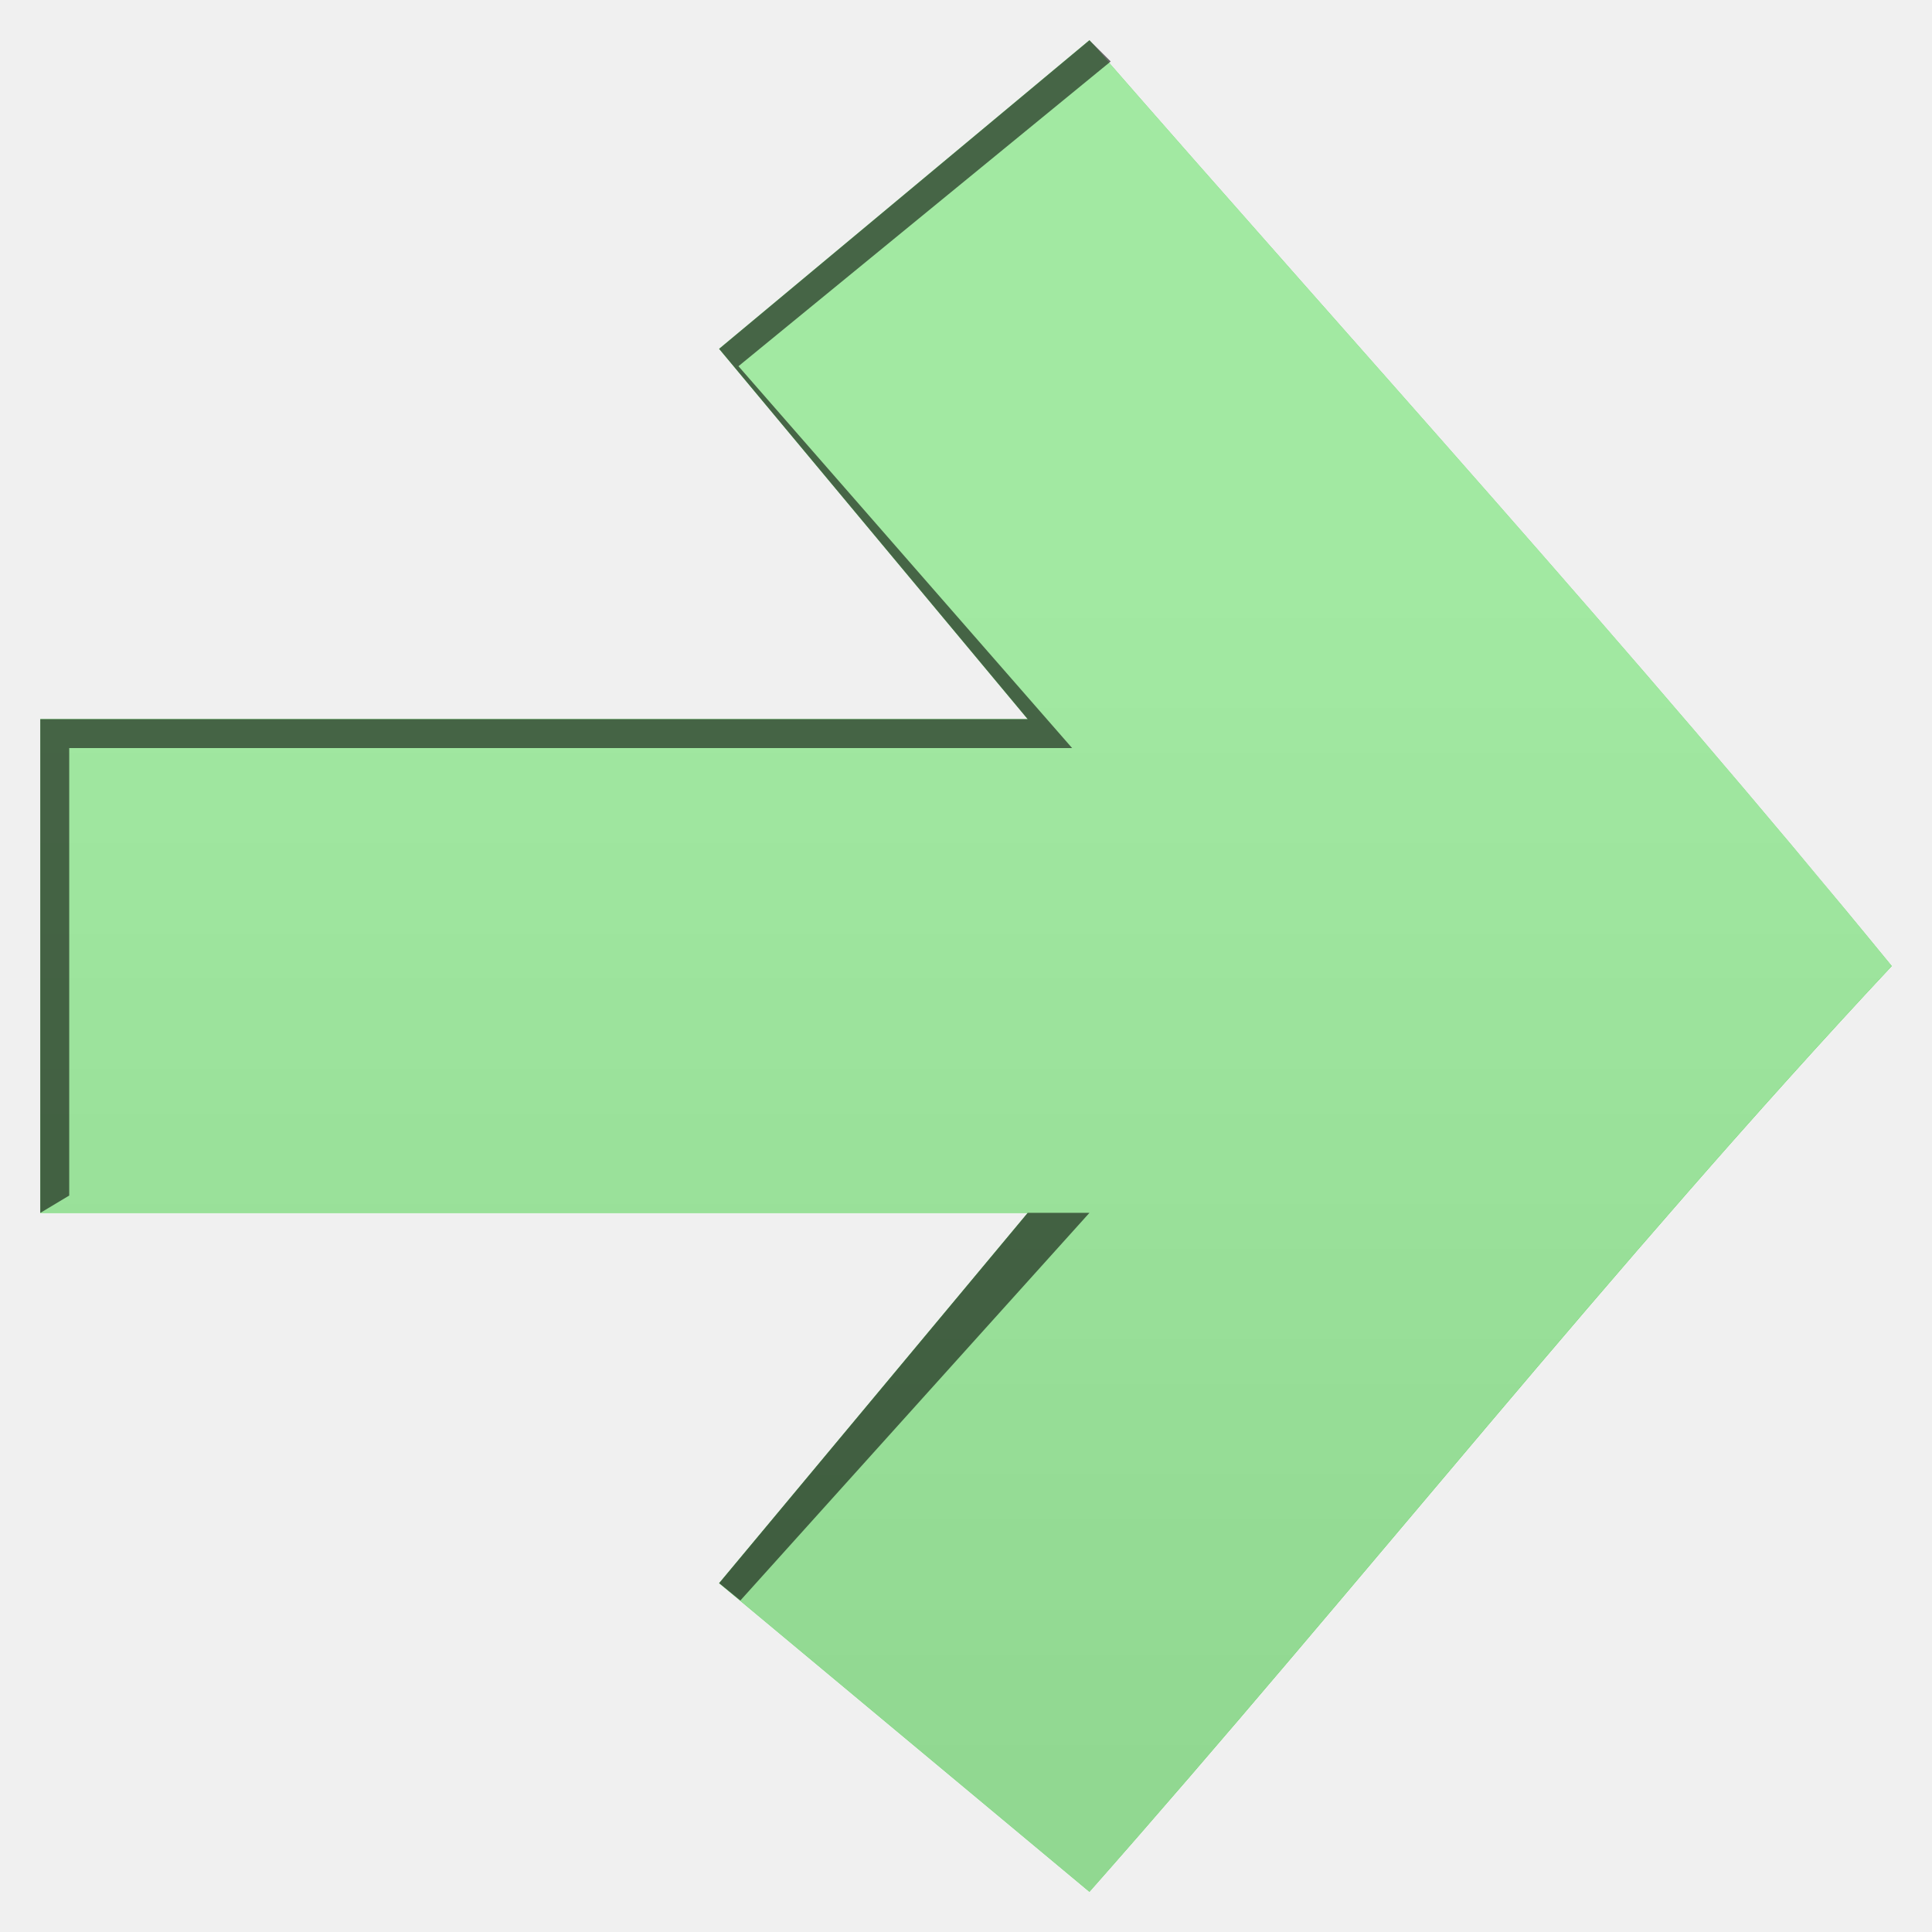
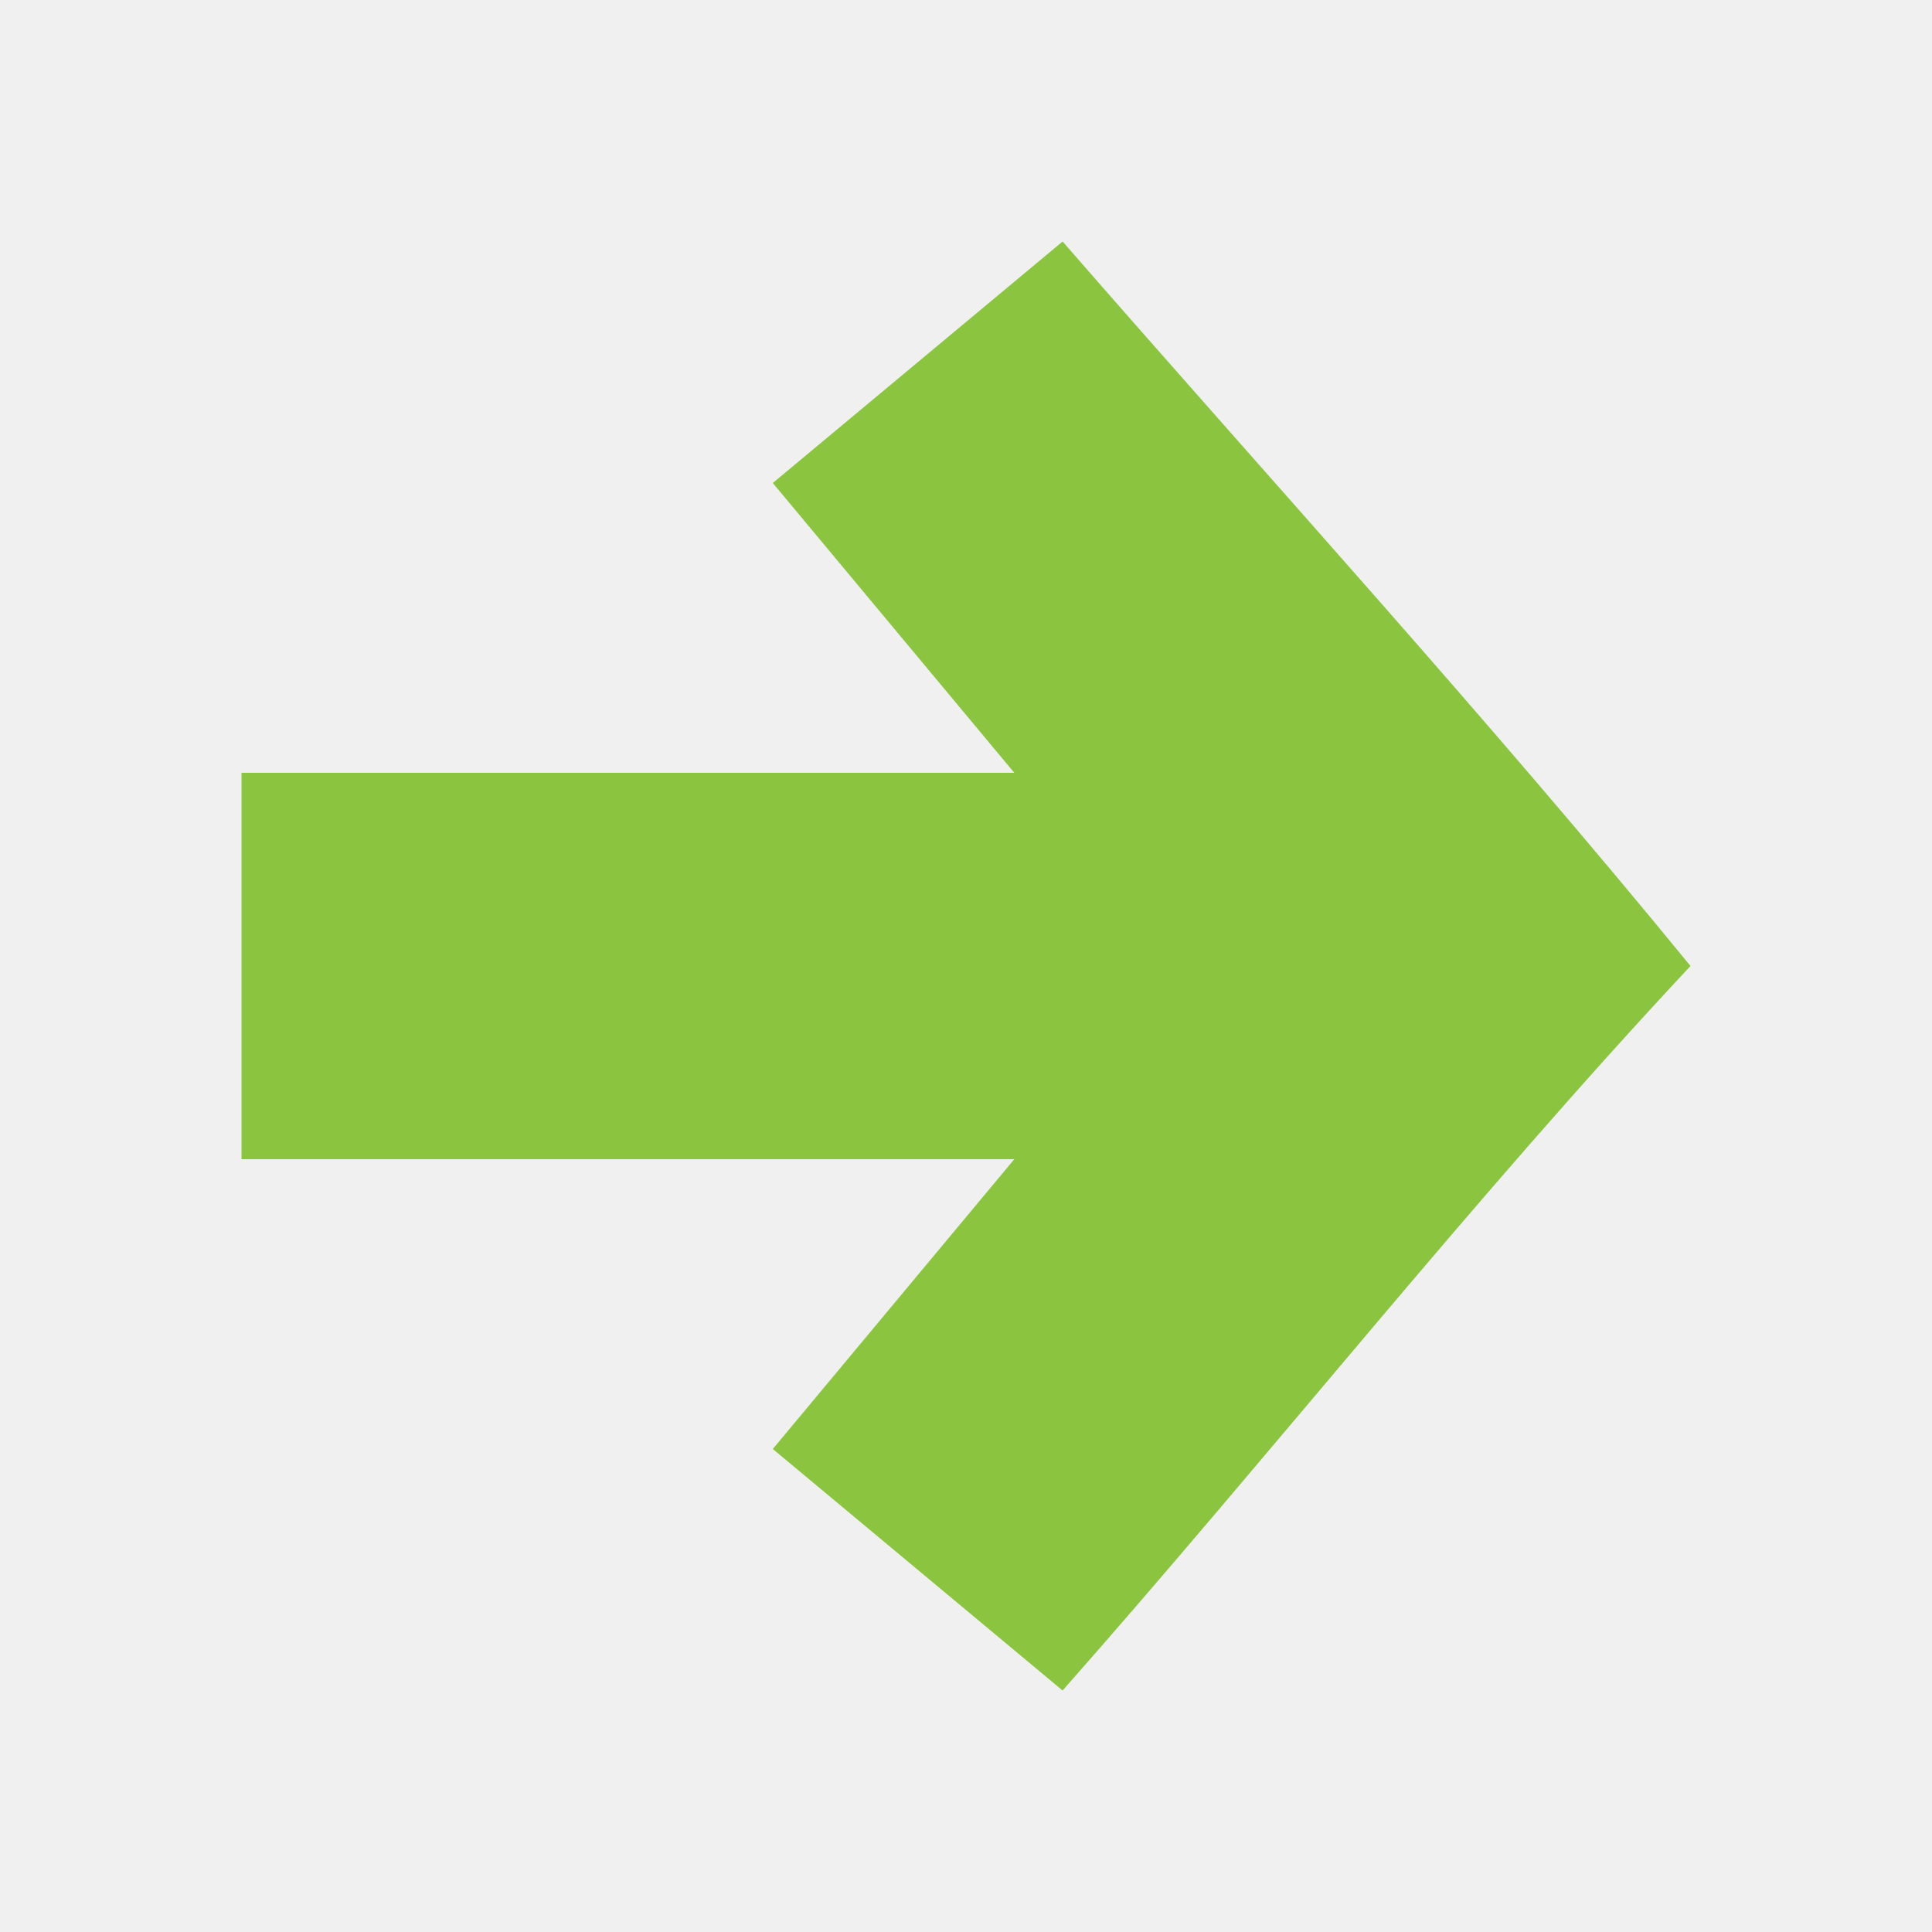
<svg xmlns="http://www.w3.org/2000/svg" xmlns:xlink="http://www.w3.org/1999/xlink" width="48" height="48" id="svg2" version="1.1" style="enable-background:new">
  <defs id="defs4">
    <linearGradient id="linearGradient4449">
      <stop style="stop-color:#f9f9f9;stop-opacity:1;" offset="0" id="stop4451" />
      <stop style="stop-color:#dfdfdf;stop-opacity:1;" offset="1" id="stop4453" />
    </linearGradient>
    <linearGradient xlink:href="#linearGradient4449" id="linearGradient4455" x1="15" y1="1029.362" x2="15" y2="1051.362" gradientUnits="userSpaceOnUse" />
    <linearGradient xlink:href="#linearGradient4449" id="linearGradient3773" x1="18" y1="1030.362" x2="18" y2="1049.362" gradientUnits="userSpaceOnUse" gradientTransform="matrix(1.533333,0,0,1.533333,-0.5333333,-1581.089)" />
-     <filter id="filter3806" color-interpolation-filters="sRGB">
-       <feBlend mode="lighten" in2="BackgroundImage" id="feBlend3808" />
-     </filter>
  </defs>
-   <g id="layer1" transform="translate(0,-1004.362)" style="display:inline">
+   <g id="layer1" transform="translate(0,-1004.362)" style="display:none">
    <rect style="fill:#000000;fill-opacity:1" id="rect3866" width="3.695" height="2.771" x="130.255" y="86.946" transform="translate(0,796.3622)" rx="7.5" ry="2.771" />
-     <path style="font-size:medium;font-style:normal;font-variant:normal;font-weight:normal;font-stretch:normal;text-indent:0;text-align:start;text-decoration:none;line-height:normal;letter-spacing:normal;word-spacing:normal;text-transform:none;direction:ltr;block-progression:tb;writing-mode:lr-tb;text-anchor:start;baseline-shift:baseline;color:#000000;fill:#00cc00;fill-opacity:1;stroke:none;stroke-width:8;marker:none;visibility:visible;display:inline;overflow:visible;enable-background:accumulate;font-family:Sans;-inkscape-font-specification:Sans" d="m 27.067,1005.362 -9.2,7.667 7.667,9.2 -24.533,0 0,12.267 24.533,0 -7.667,9.2 9.2,7.667 c 6.693,-7.577 13.026,-15.617 19.933,-23 -6.478,-7.923 -13.21,-15.285 -19.933,-23 z" id="path4457-7-5" />
+     <path style="font-size:medium;font-style:normal;font-variant:normal;font-weight:normal;font-stretch:normal;text-indent:0;text-align:start;text-decoration:none;line-height:normal;letter-spacing:normal;word-spacing:normal;text-transform:none;direction:ltr;block-progression:tb;writing-mode:lr-tb;text-anchor:start;baseline-shift:baseline;color:#000000;fill:#333333;fill-opacity:0.6;stroke:none;stroke-width:8;marker:none;visibility:visible;display:inline;overflow:visible;enable-background:accumulate;font-family:Sans;-inkscape-font-specification:Sans" d="m 26.4,1010.362 -7.2,6 6,7.2 -19.2,0 0,9.6 19.2,0 -6,7.2 7.2,6 c 5.238,-5.93 10.194,-12.222 15.6,-18 -5.07,-6.201 -10.338,-11.962 -15.6,-18 z" id="path4457-7-5" />
  </g>
-   <g id="layer4" style="opacity:0.651;display:inline;filter:url(#filter3806)" transform="translate(0,16)">
-     <path id="path3764" d="m 27.067,-15 -9.2,7.667 7.667,9.2 -24.533,0 0,12.267 24.533,0 -7.667,9.2 9.2,7.667 C 33.759,23.423 40.093,15.383 47,8 40.522,0.076 33.79,-7.285 27.067,-15 z" style="font-size:medium;font-style:normal;font-variant:normal;font-weight:normal;font-stretch:normal;text-indent:0;text-align:start;text-decoration:none;line-height:normal;letter-spacing:normal;word-spacing:normal;text-transform:none;direction:ltr;block-progression:tb;writing-mode:lr-tb;text-anchor:start;baseline-shift:baseline;color:#000000;fill:url(#linearGradient3773);fill-opacity:1;stroke:none;stroke-width:8;marker:none;visibility:visible;display:inline;overflow:visible;enable-background:accumulate;font-family:Sans;-inkscape-font-specification:Sans" />
+   <g id="layer2" style="display:none">
+     <path transform="translate(0,-1004.362)" id="path3765" d="m 26.4,1010.362 -7.2,6 6,7.2 -19.2,0 0,9.6 19.2,0 -6,7.2 7.2,6 c 5.238,-5.93 10.194,-12.222 15.6,-18 -5.07,-6.201 -10.338,-11.962 -15.6,-18 z" style="font-size:medium;font-style:normal;font-variant:normal;font-weight:normal;font-stretch:normal;text-indent:0;text-align:start;text-decoration:none;line-height:normal;letter-spacing:normal;word-spacing:normal;text-transform:none;direction:ltr;block-progression:tb;writing-mode:lr-tb;text-anchor:start;baseline-shift:baseline;color:#000000;fill:#ffffff;fill-opacity:0.8;stroke:none;stroke-width:8;marker:none;visibility:visible;display:inline;overflow:visible;enable-background:accumulate;font-family:Sans;-inkscape-font-specification:Sans" />
  </g>
-   <g id="layer3" style="opacity:0.57;display:inline" transform="translate(0,16)">
-     <path style="font-size:medium;font-style:normal;font-variant:normal;font-weight:normal;font-stretch:normal;text-indent:0;text-align:start;text-decoration:none;line-height:normal;letter-spacing:normal;word-spacing:normal;text-transform:none;direction:ltr;block-progression:tb;writing-mode:lr-tb;text-anchor:start;baseline-shift:baseline;color:#000000;fill:#000000;fill-opacity:1;stroke:none;stroke-width:8;marker:none;visibility:visible;display:inline;overflow:visible;enable-background:accumulate;font-family:Sans;-inkscape-font-specification:Sans" d="m 27.067,-15 -9.2,7.667 7.667,9.2 -24.533,0 0,12.267 0.719,-0.431 0,-11.117 24.917,0 -8.29,-9.488 9.248,-7.571 z m -1.533,29.133 -7.667,9.2 0.527,0.431 8.673,-9.631 z" id="path4457-7" />
+   <g id="layer3">
+     <path transform="translate(0,-1004.362)" id="path3763" d="m 26.4,1010.362 -7.2,6 6,7.2 -19.2,0 0,9.6 19.2,0 -6,7.2 7.2,6 c 5.238,-5.93 10.194,-12.222 15.6,-18 -5.07,-6.201 -10.338,-11.962 -15.6,-18 z" style="enable-background:accumulate;display:inline;font-size:medium;font-style:normal;font-variant:normal;font-weight:normal;font-stretch:normal;text-indent:0;text-align:start;text-decoration:none;line-height:normal;letter-spacing:normal;word-spacing:normal;text-transform:none;direction:ltr;block-progression:tb;writing-mode:lr-tb;text-anchor:start;baseline-shift:baseline;color:#000000;fill:#8bc53f;fill-opacity:1;stroke:none;stroke-width:8;marker:none;visibility:visible;overflow:visible;font-family:Sans;-inkscape-font-specification:Sans" />
  </g>
</svg>
